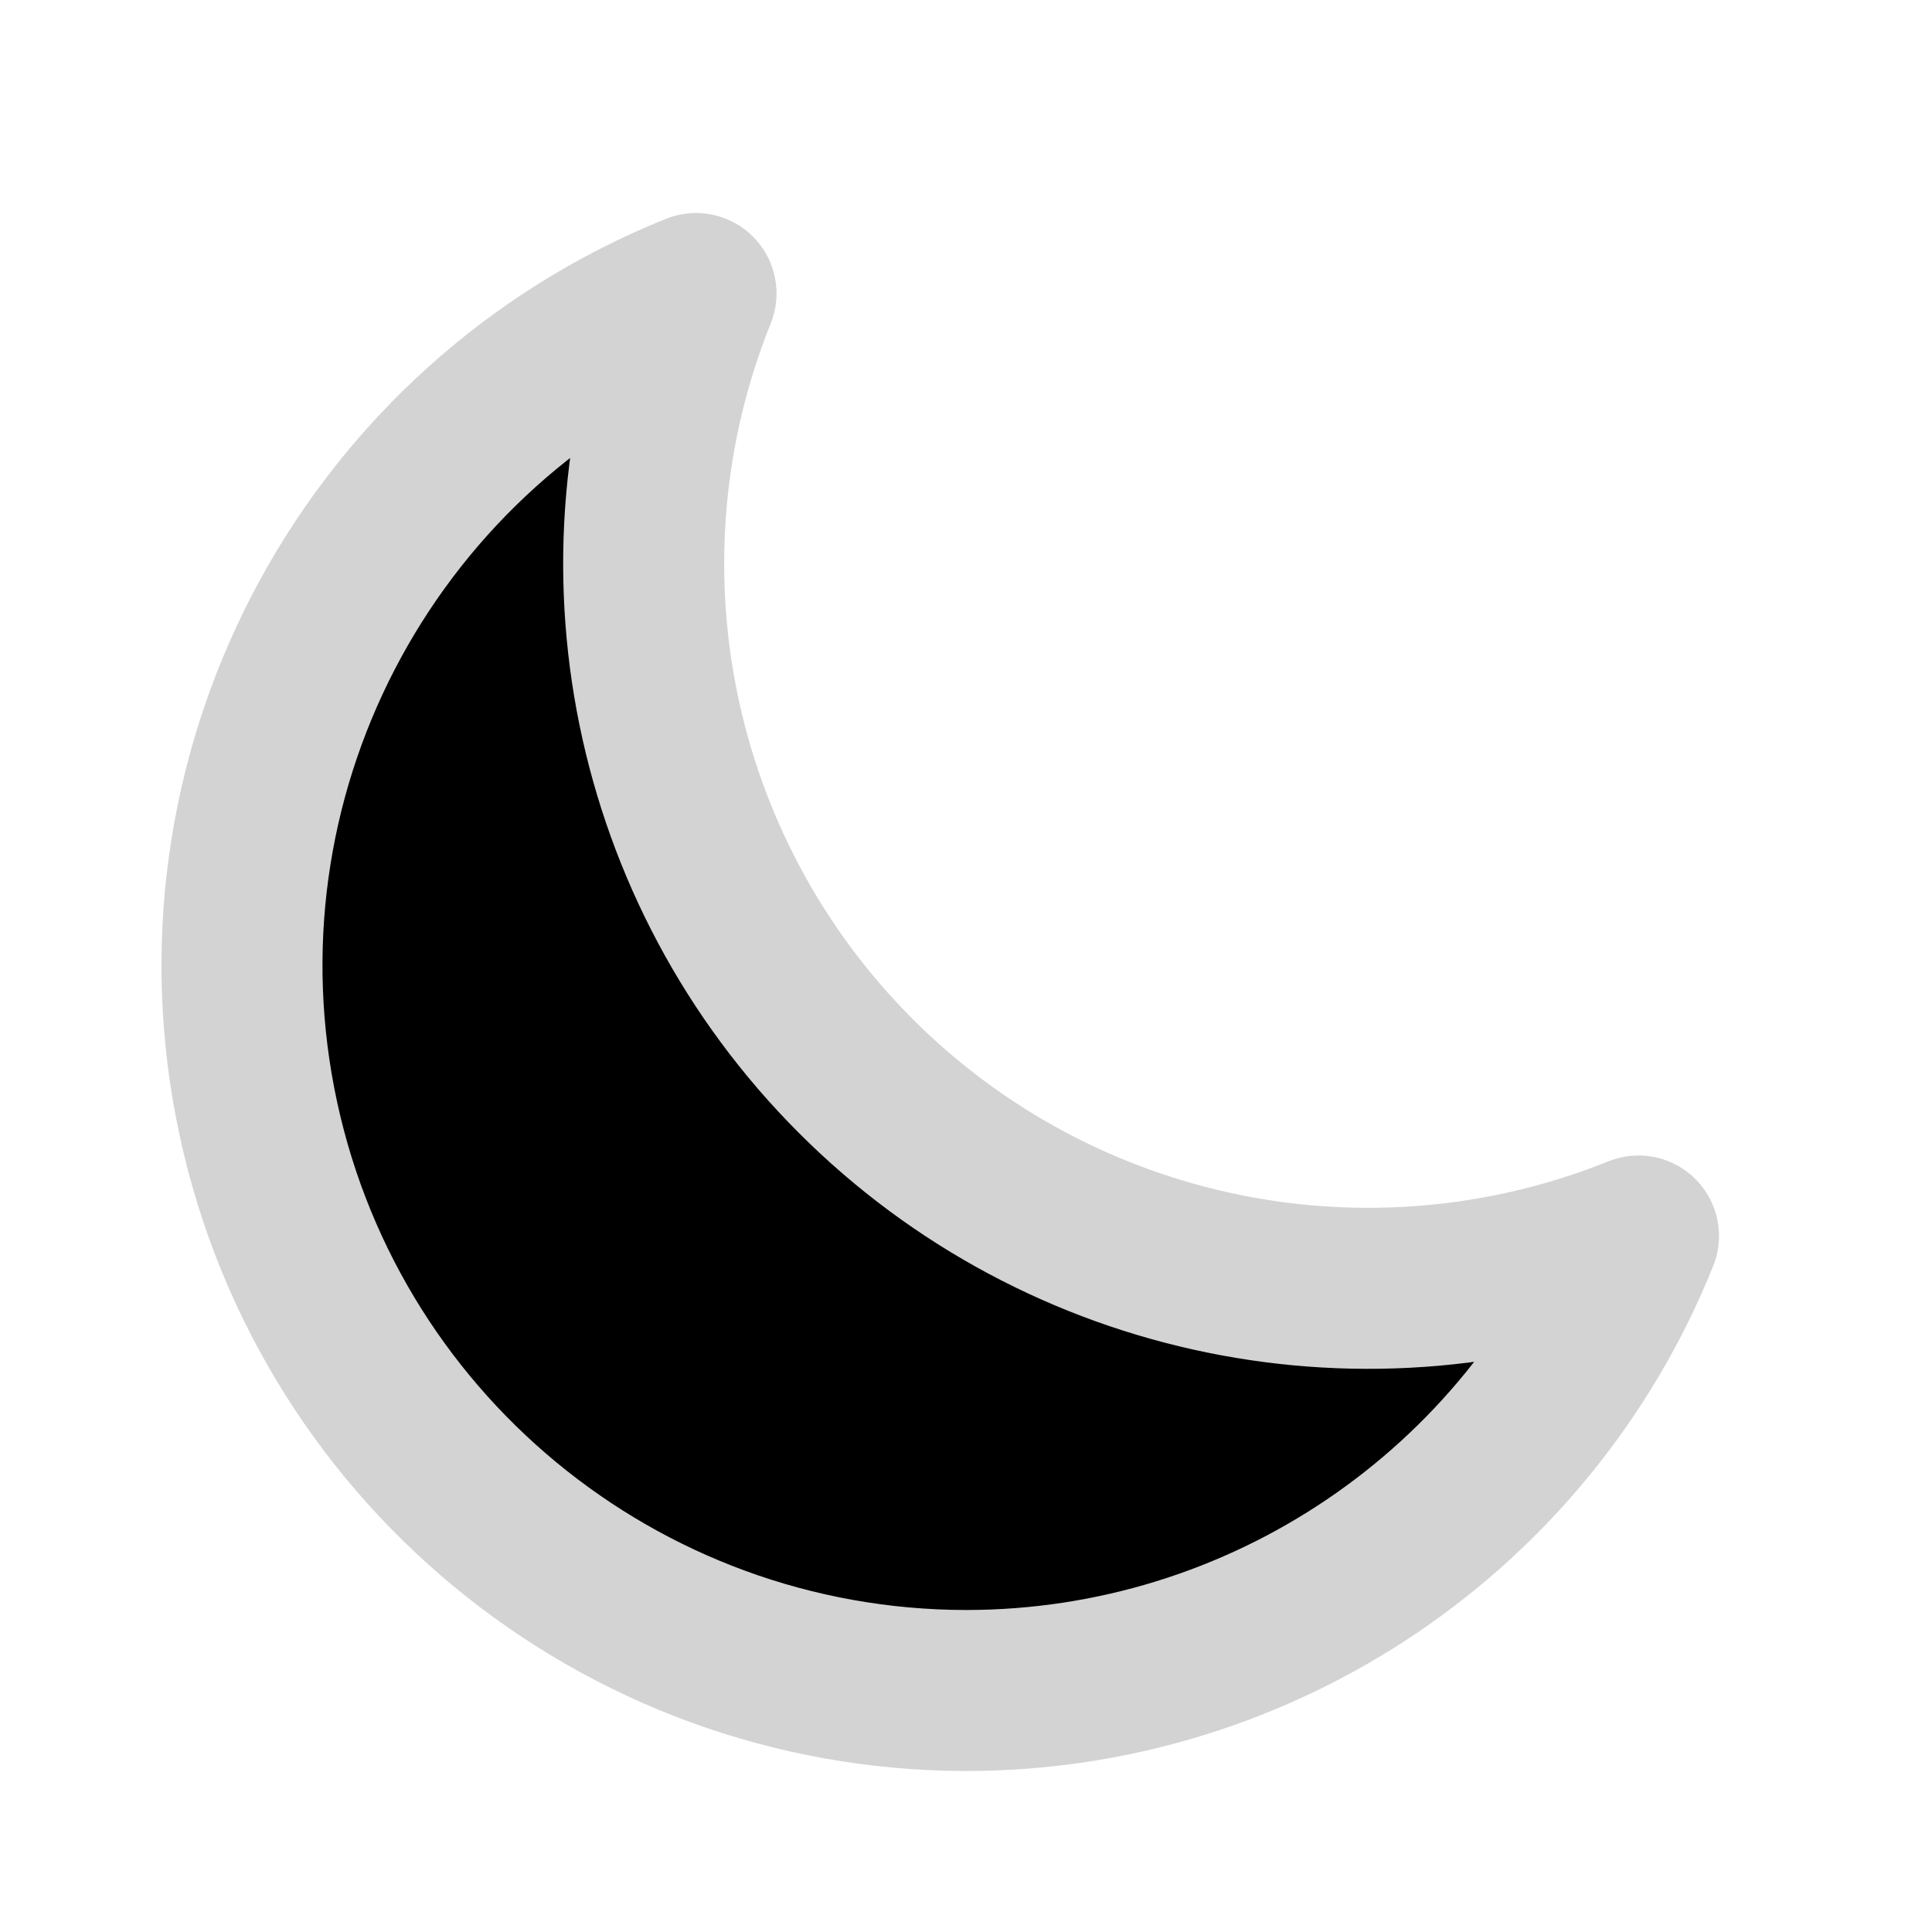
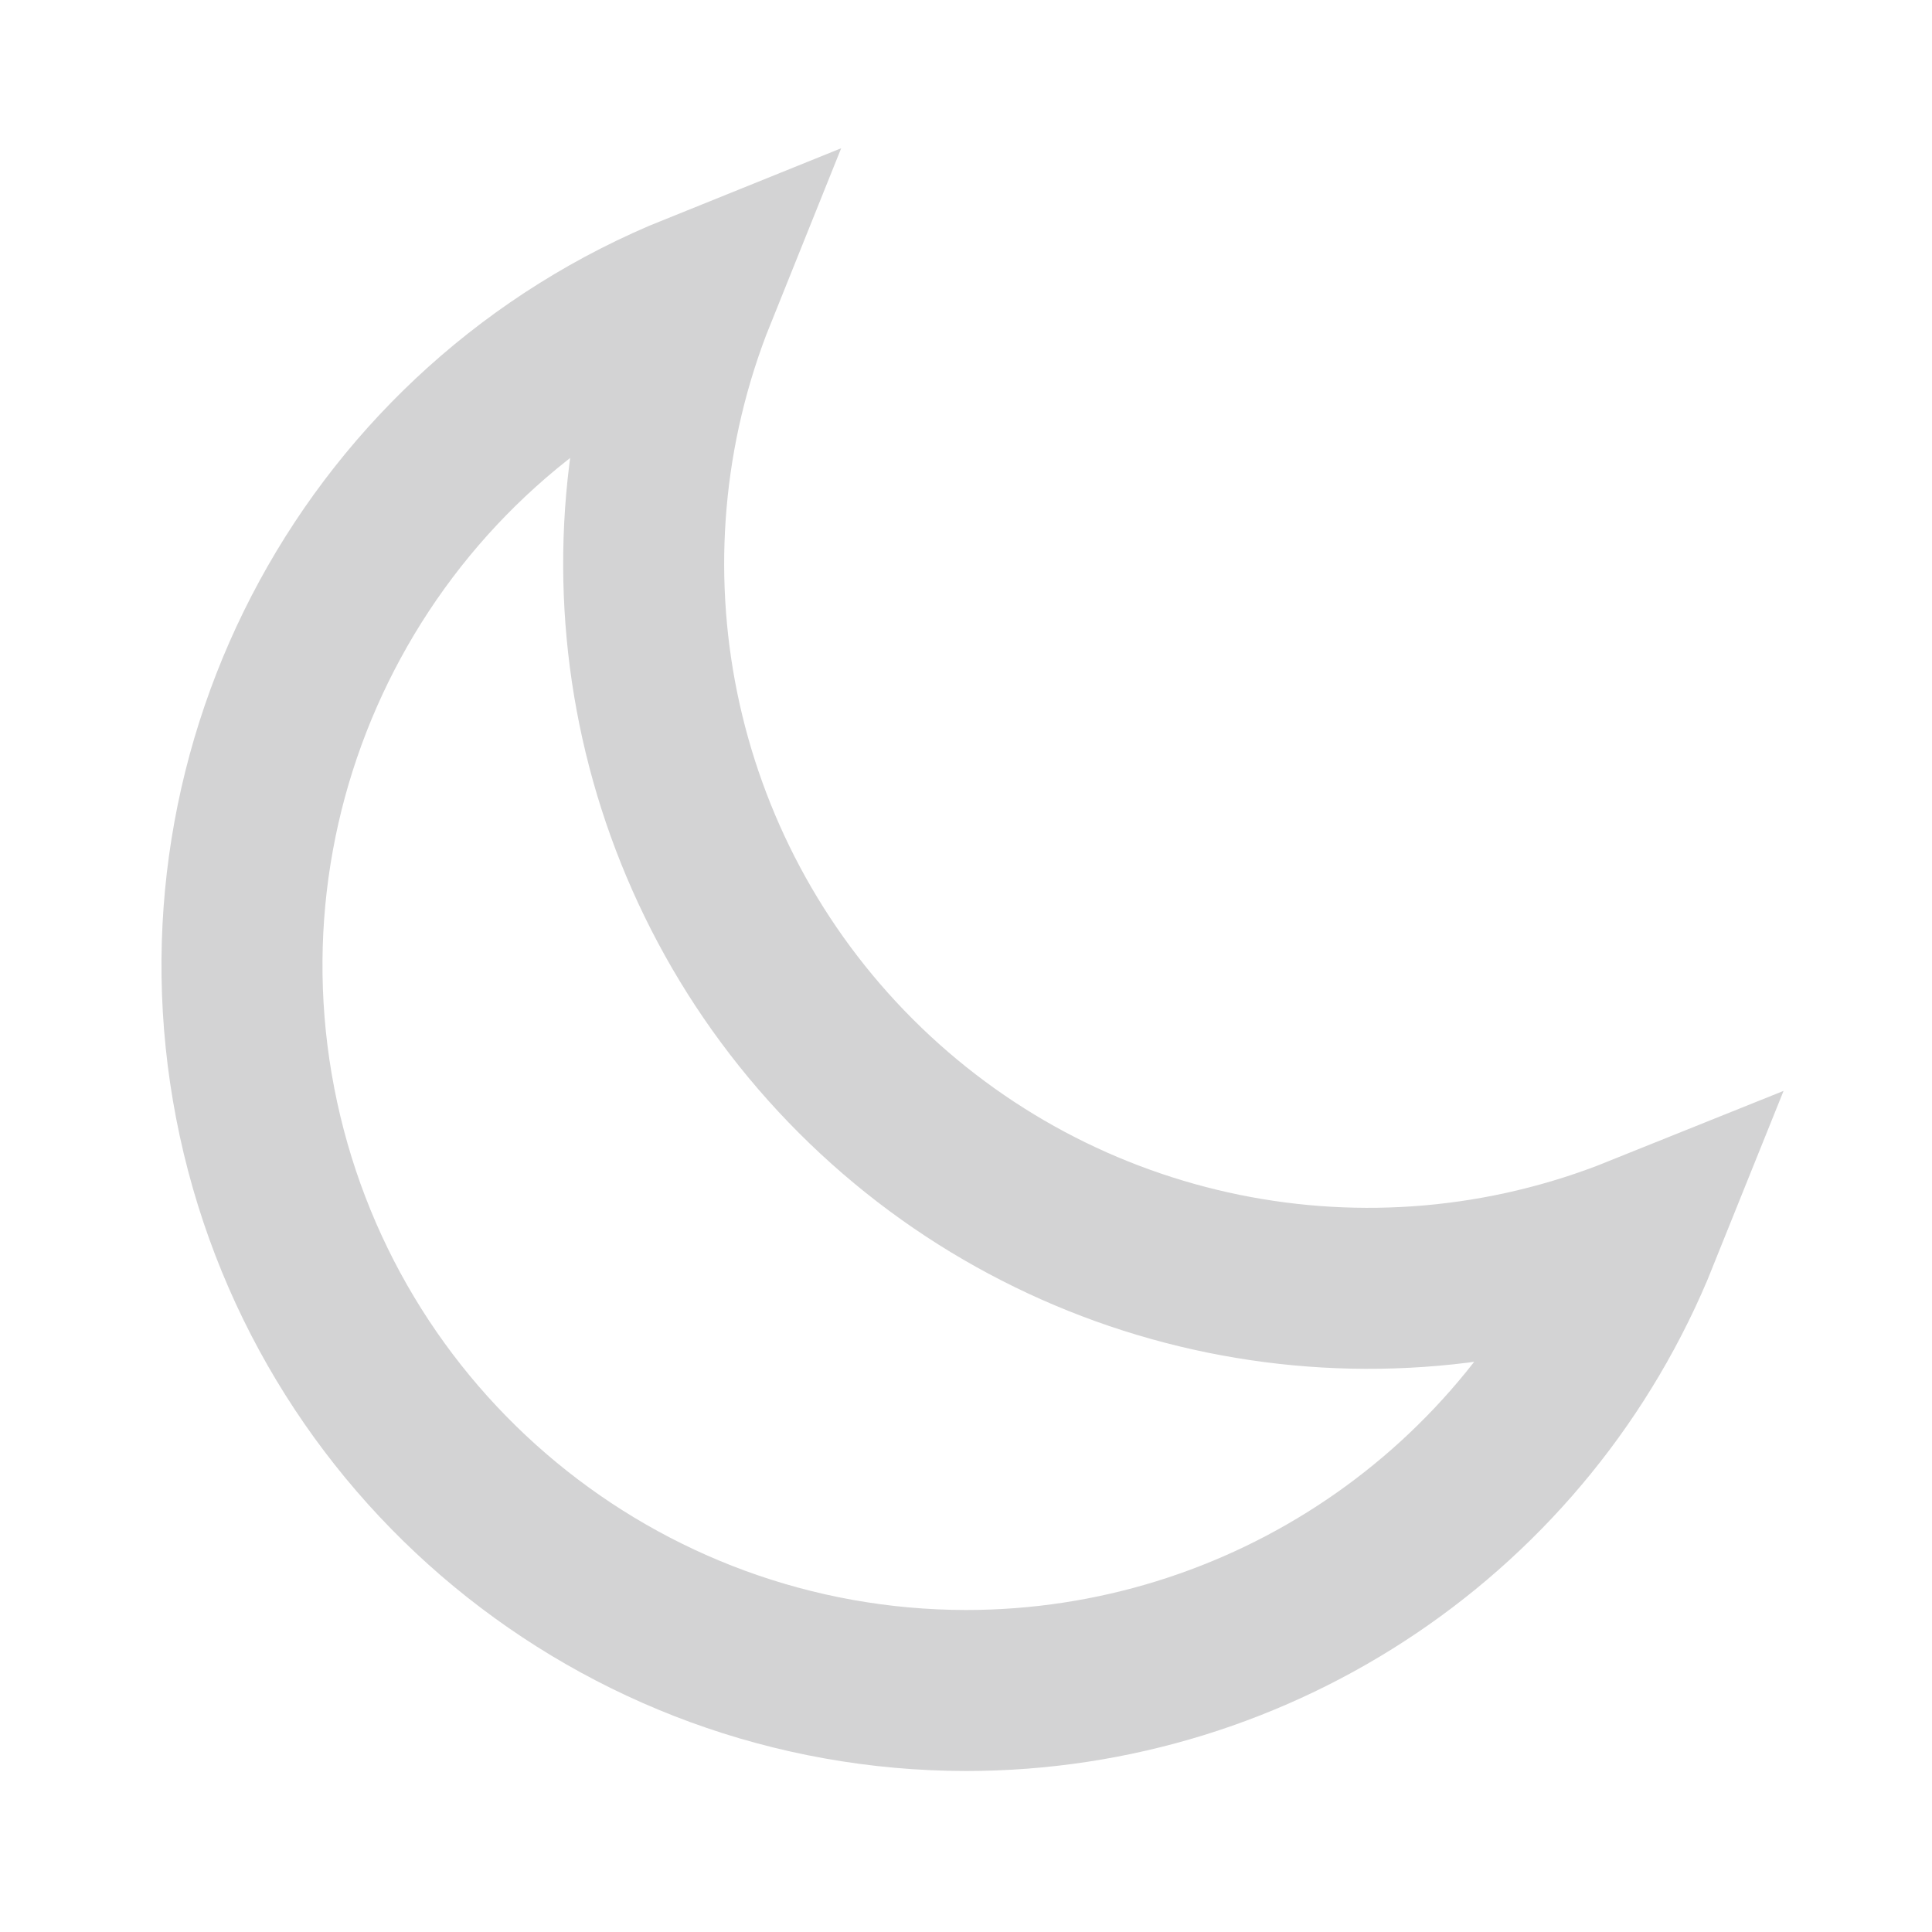
- <svg xmlns="http://www.w3.org/2000/svg" viewBox="0 0 24 24" stroke="#d3d3d4">
-   <path stroke-linecap="round" stroke-linejoin="round" stroke-width="2" d="M20.354 15.354A9 9 0 018.646 3.646 9.003 9.003 0 0012 21a9.003 9.003 0 008.354-5.646z" />
+ <svg xmlns="http://www.w3.org/2000/svg" viewBox="0 0 24 24" stroke="#D3D3D4" fill="none">
+   <path stroke-linecap="round" stroke-width="2" d="M20.354 15.354A9 9 0 018.646 3.646 9.003 9.003 0 0012 21a9.003 9.003 0 008.354-5.646z" />
</svg>
